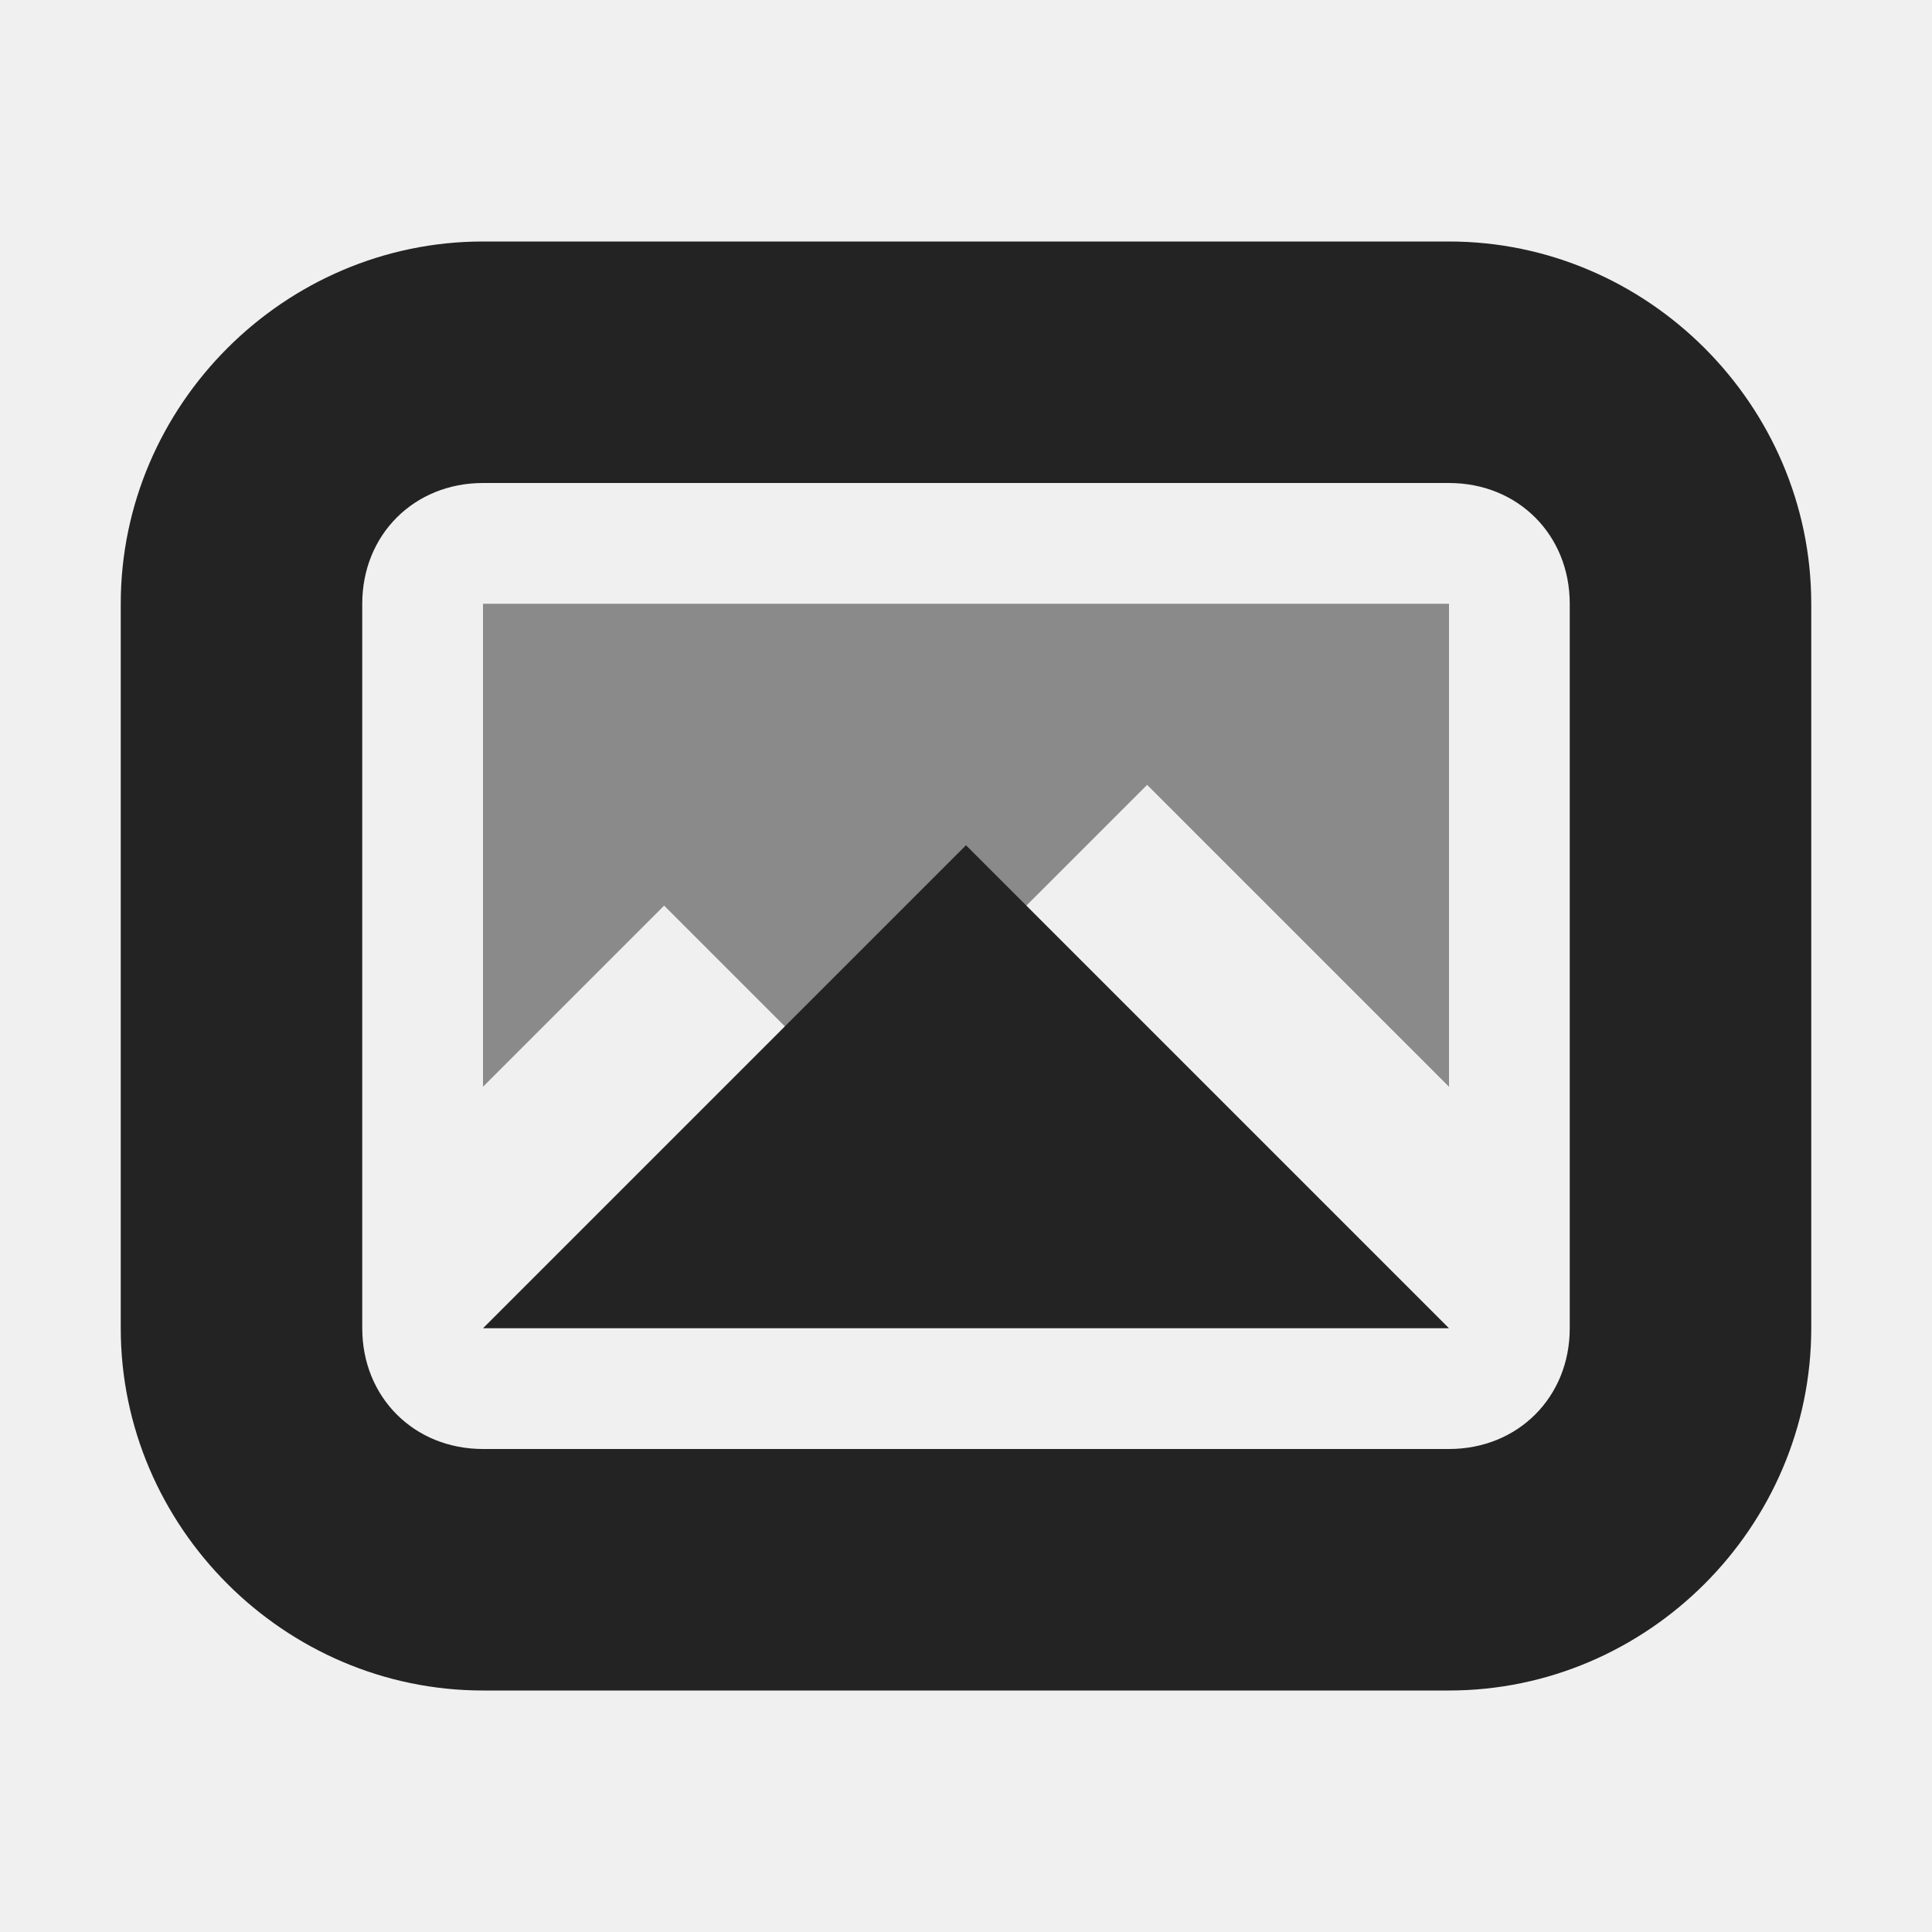
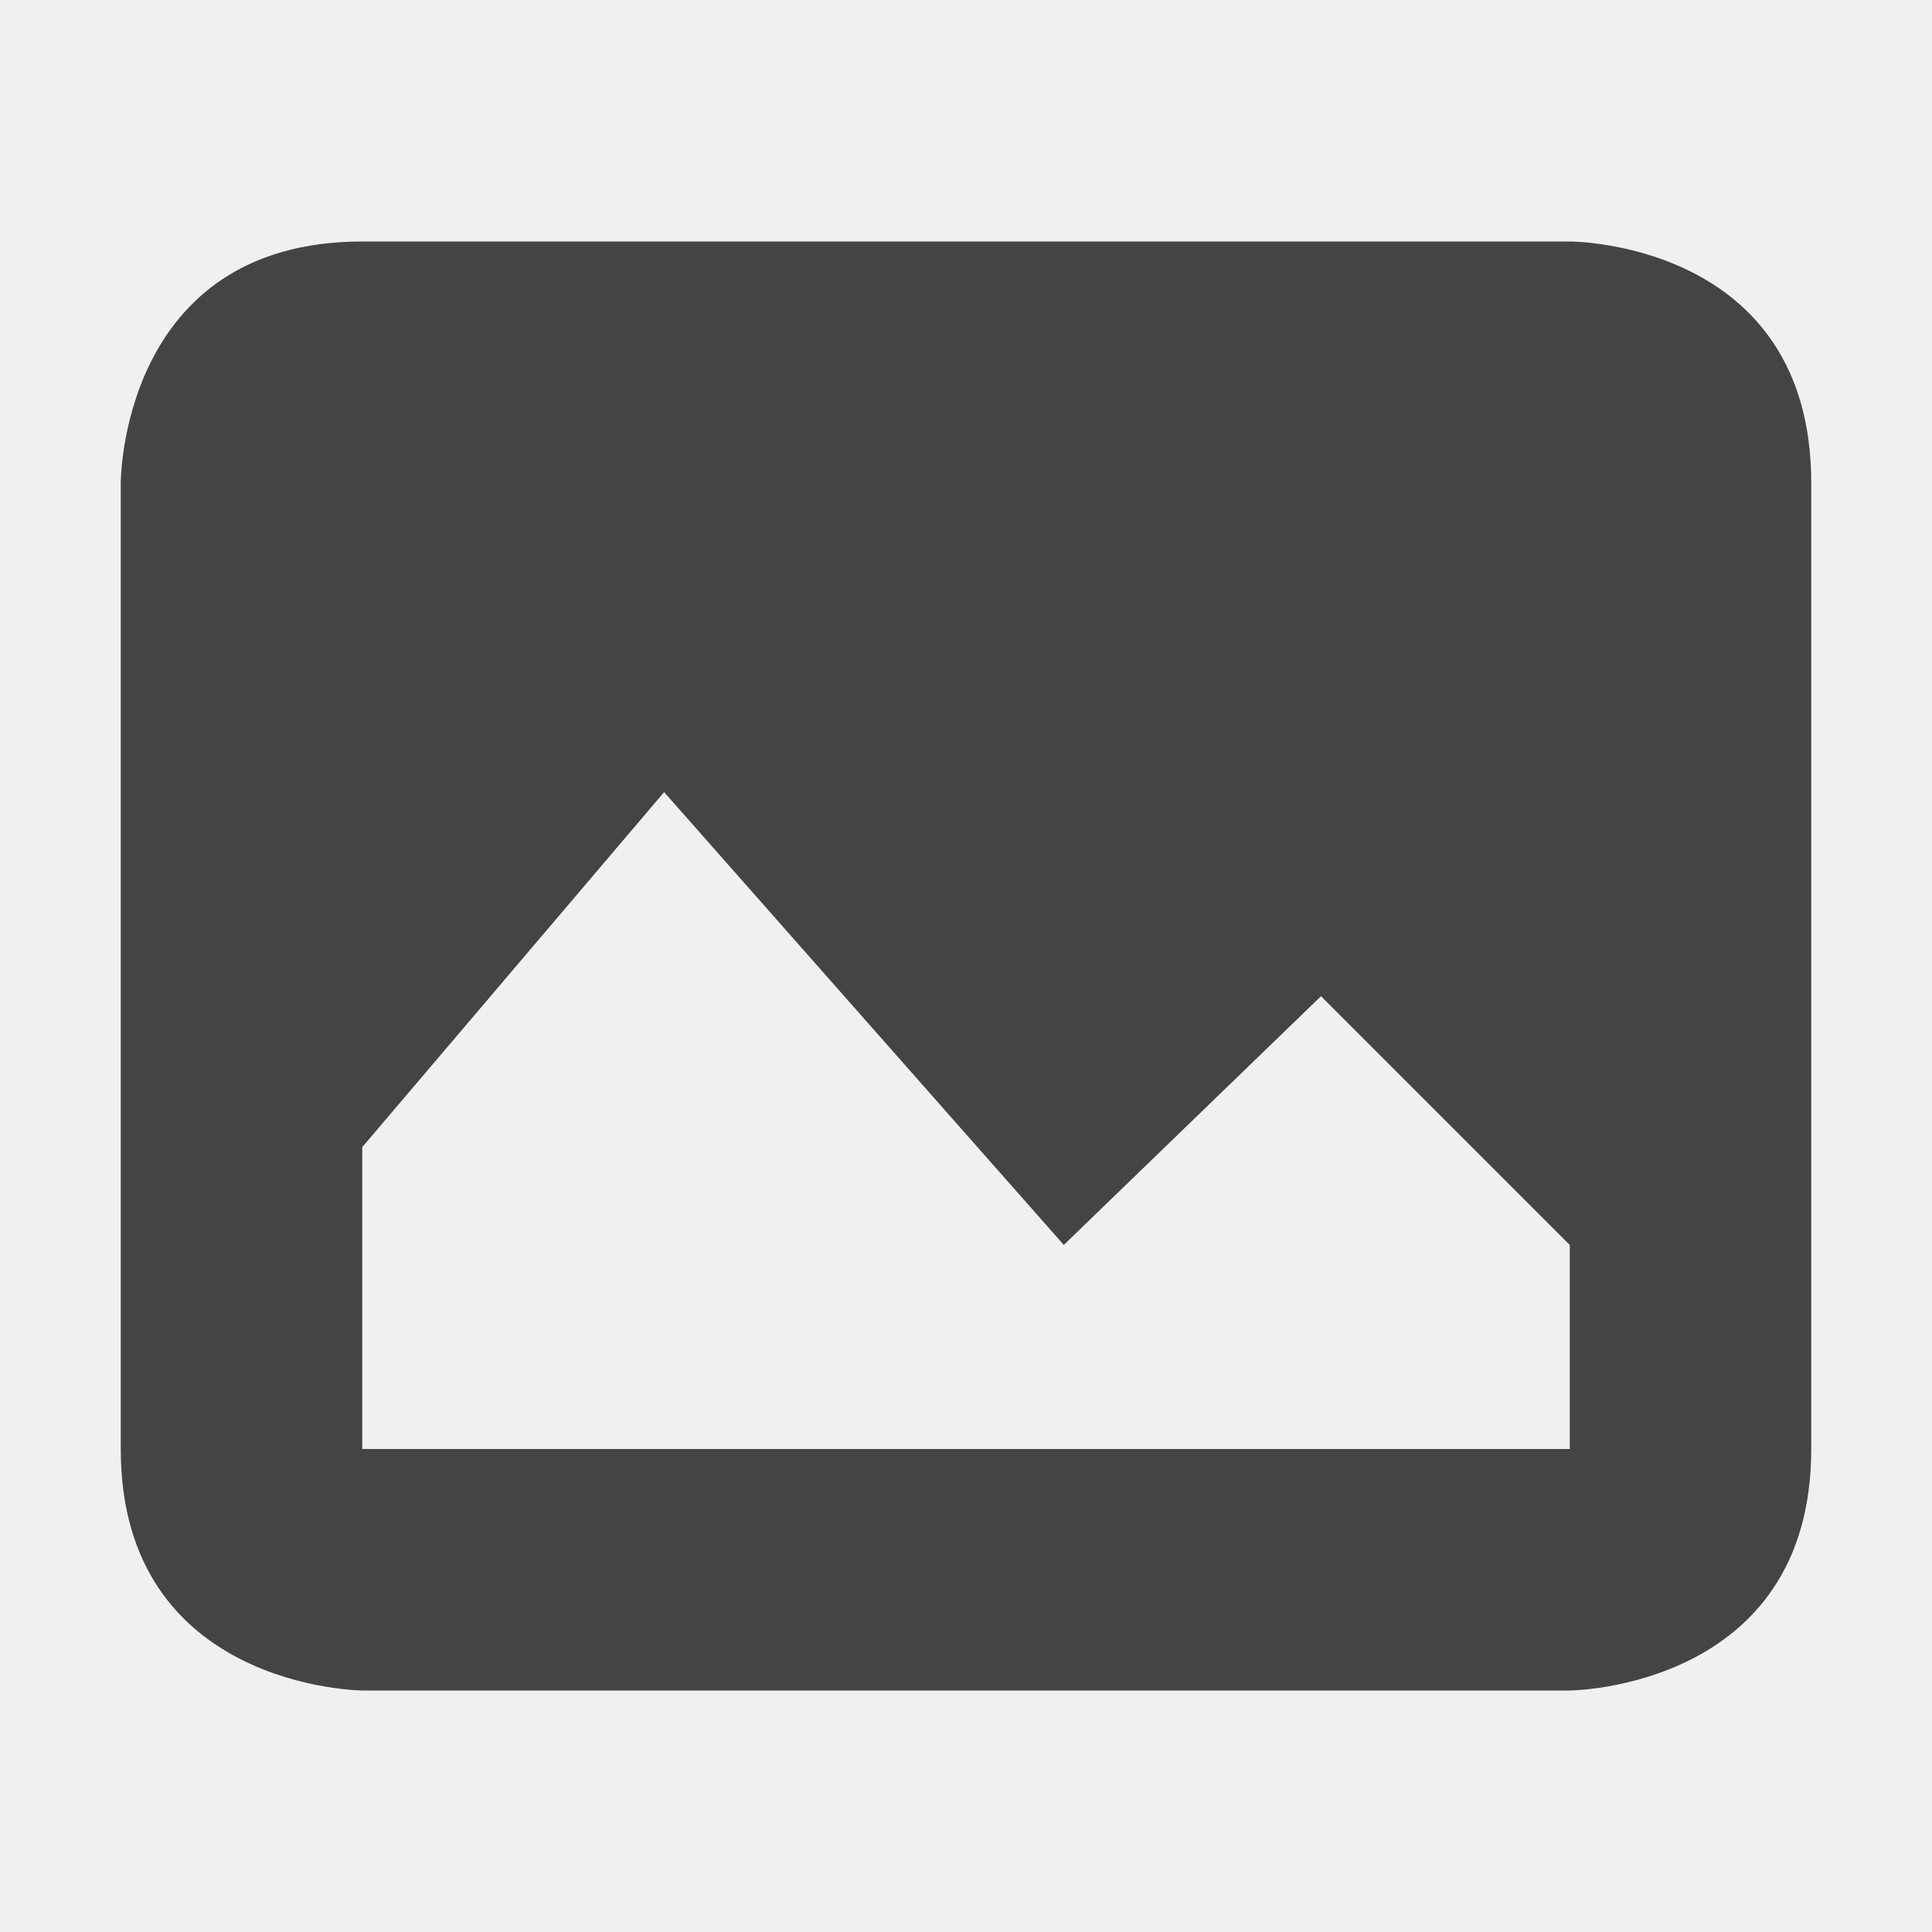
- <svg xmlns="http://www.w3.org/2000/svg" width="16" height="16" viewBox="0 0 16 16" fill="none">
-   <g clip-path="url(#clip0_758_3662)">
-     <path d="M0 0H16V16H0V0Z" fill="#808080" fill-opacity="0.00" />
-     <path d="M4 2C2.355 2 1 3.355 1 5V11C1 12.645 2.355 14 4 14H12C13.645 14 15 12.645 15 11V5C15 3.355 13.645 2 12 2H4ZM4 4H12C12.571 4 13 4.429 13 5V11C13 11.571 12.571 12 12 12H4C3.429 12 3 11.571 3 11V5C3 4.429 3.429 4 4 4Z" fill="#232323" />
-     <path opacity="0.5" d="M4 5V9L5.5 7.5L7 9L9.5 6.5L12 9V5H4Z" fill="#232323" />
-     <path d="M8 7L12 11H4L8 7Z" fill="#232323" />
-   </g>
-   <defs>
-     <clipPath id="clip0_758_3662">
-       <rect width="16" height="16" fill="white" />
-     </clipPath>
+ <svg xmlns="http://www.w3.org/2000/svg" width="16" height="16" version="1.1" id="svg1">
+   <defs id="defs1">
+     <style id="current-color-scheme" type="text/css">
+    .ColorScheme-Text { color:#444444; } .ColorScheme-Highlight { color:#4285f4; } .ColorScheme-NeutralText { color:#ff9800; } .ColorScheme-PositiveText { color:#4caf50; } .ColorScheme-NegativeText { color:#f44336; }
+   </style>
  </defs>
+   <path style="fill:currentColor" class="ColorScheme-Text" d="M 3,2 C 0.995,2 1,4 1,4 v 8 c 0,1.986 2,2 2,2 h 10 c 0,0 2,-0.014 2,-2 V 4 C 15,1.995 13,2 13,2 Z M 5.5,6.56 8.81,10.31 10.94,8.25 13,10.31 V 12 H 3 V 9.5 Z" id="path1" />
</svg>
